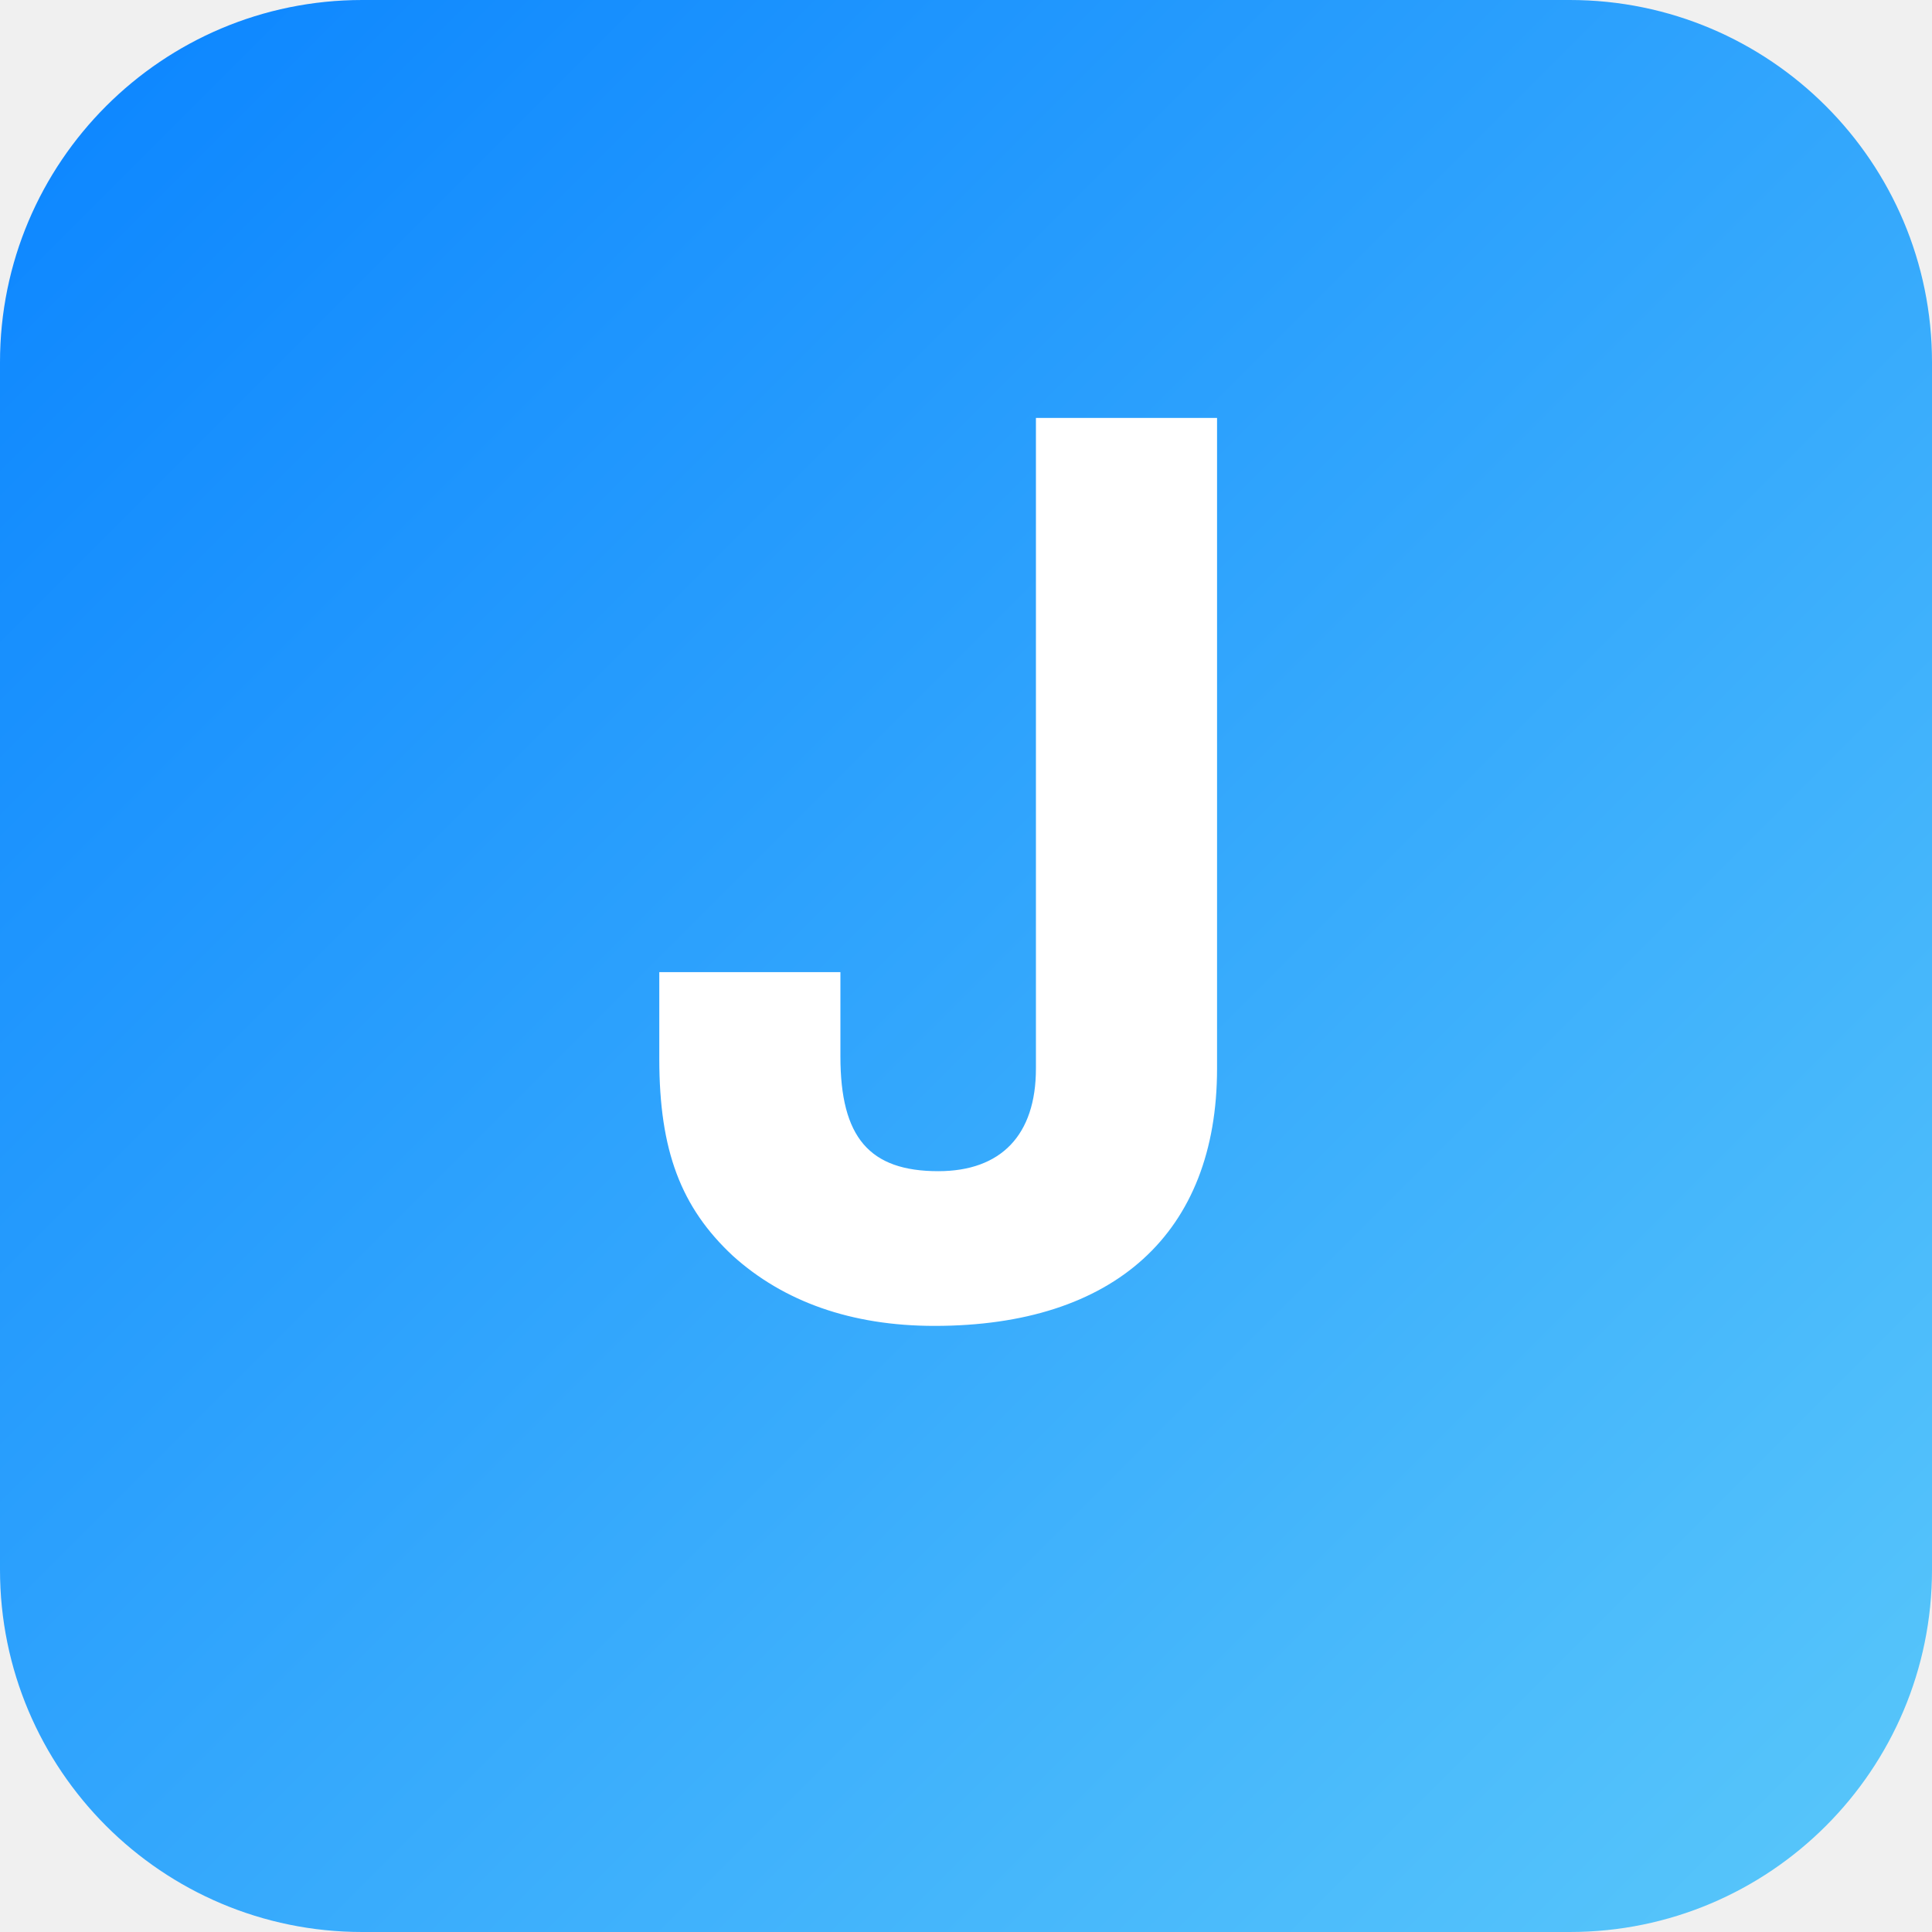
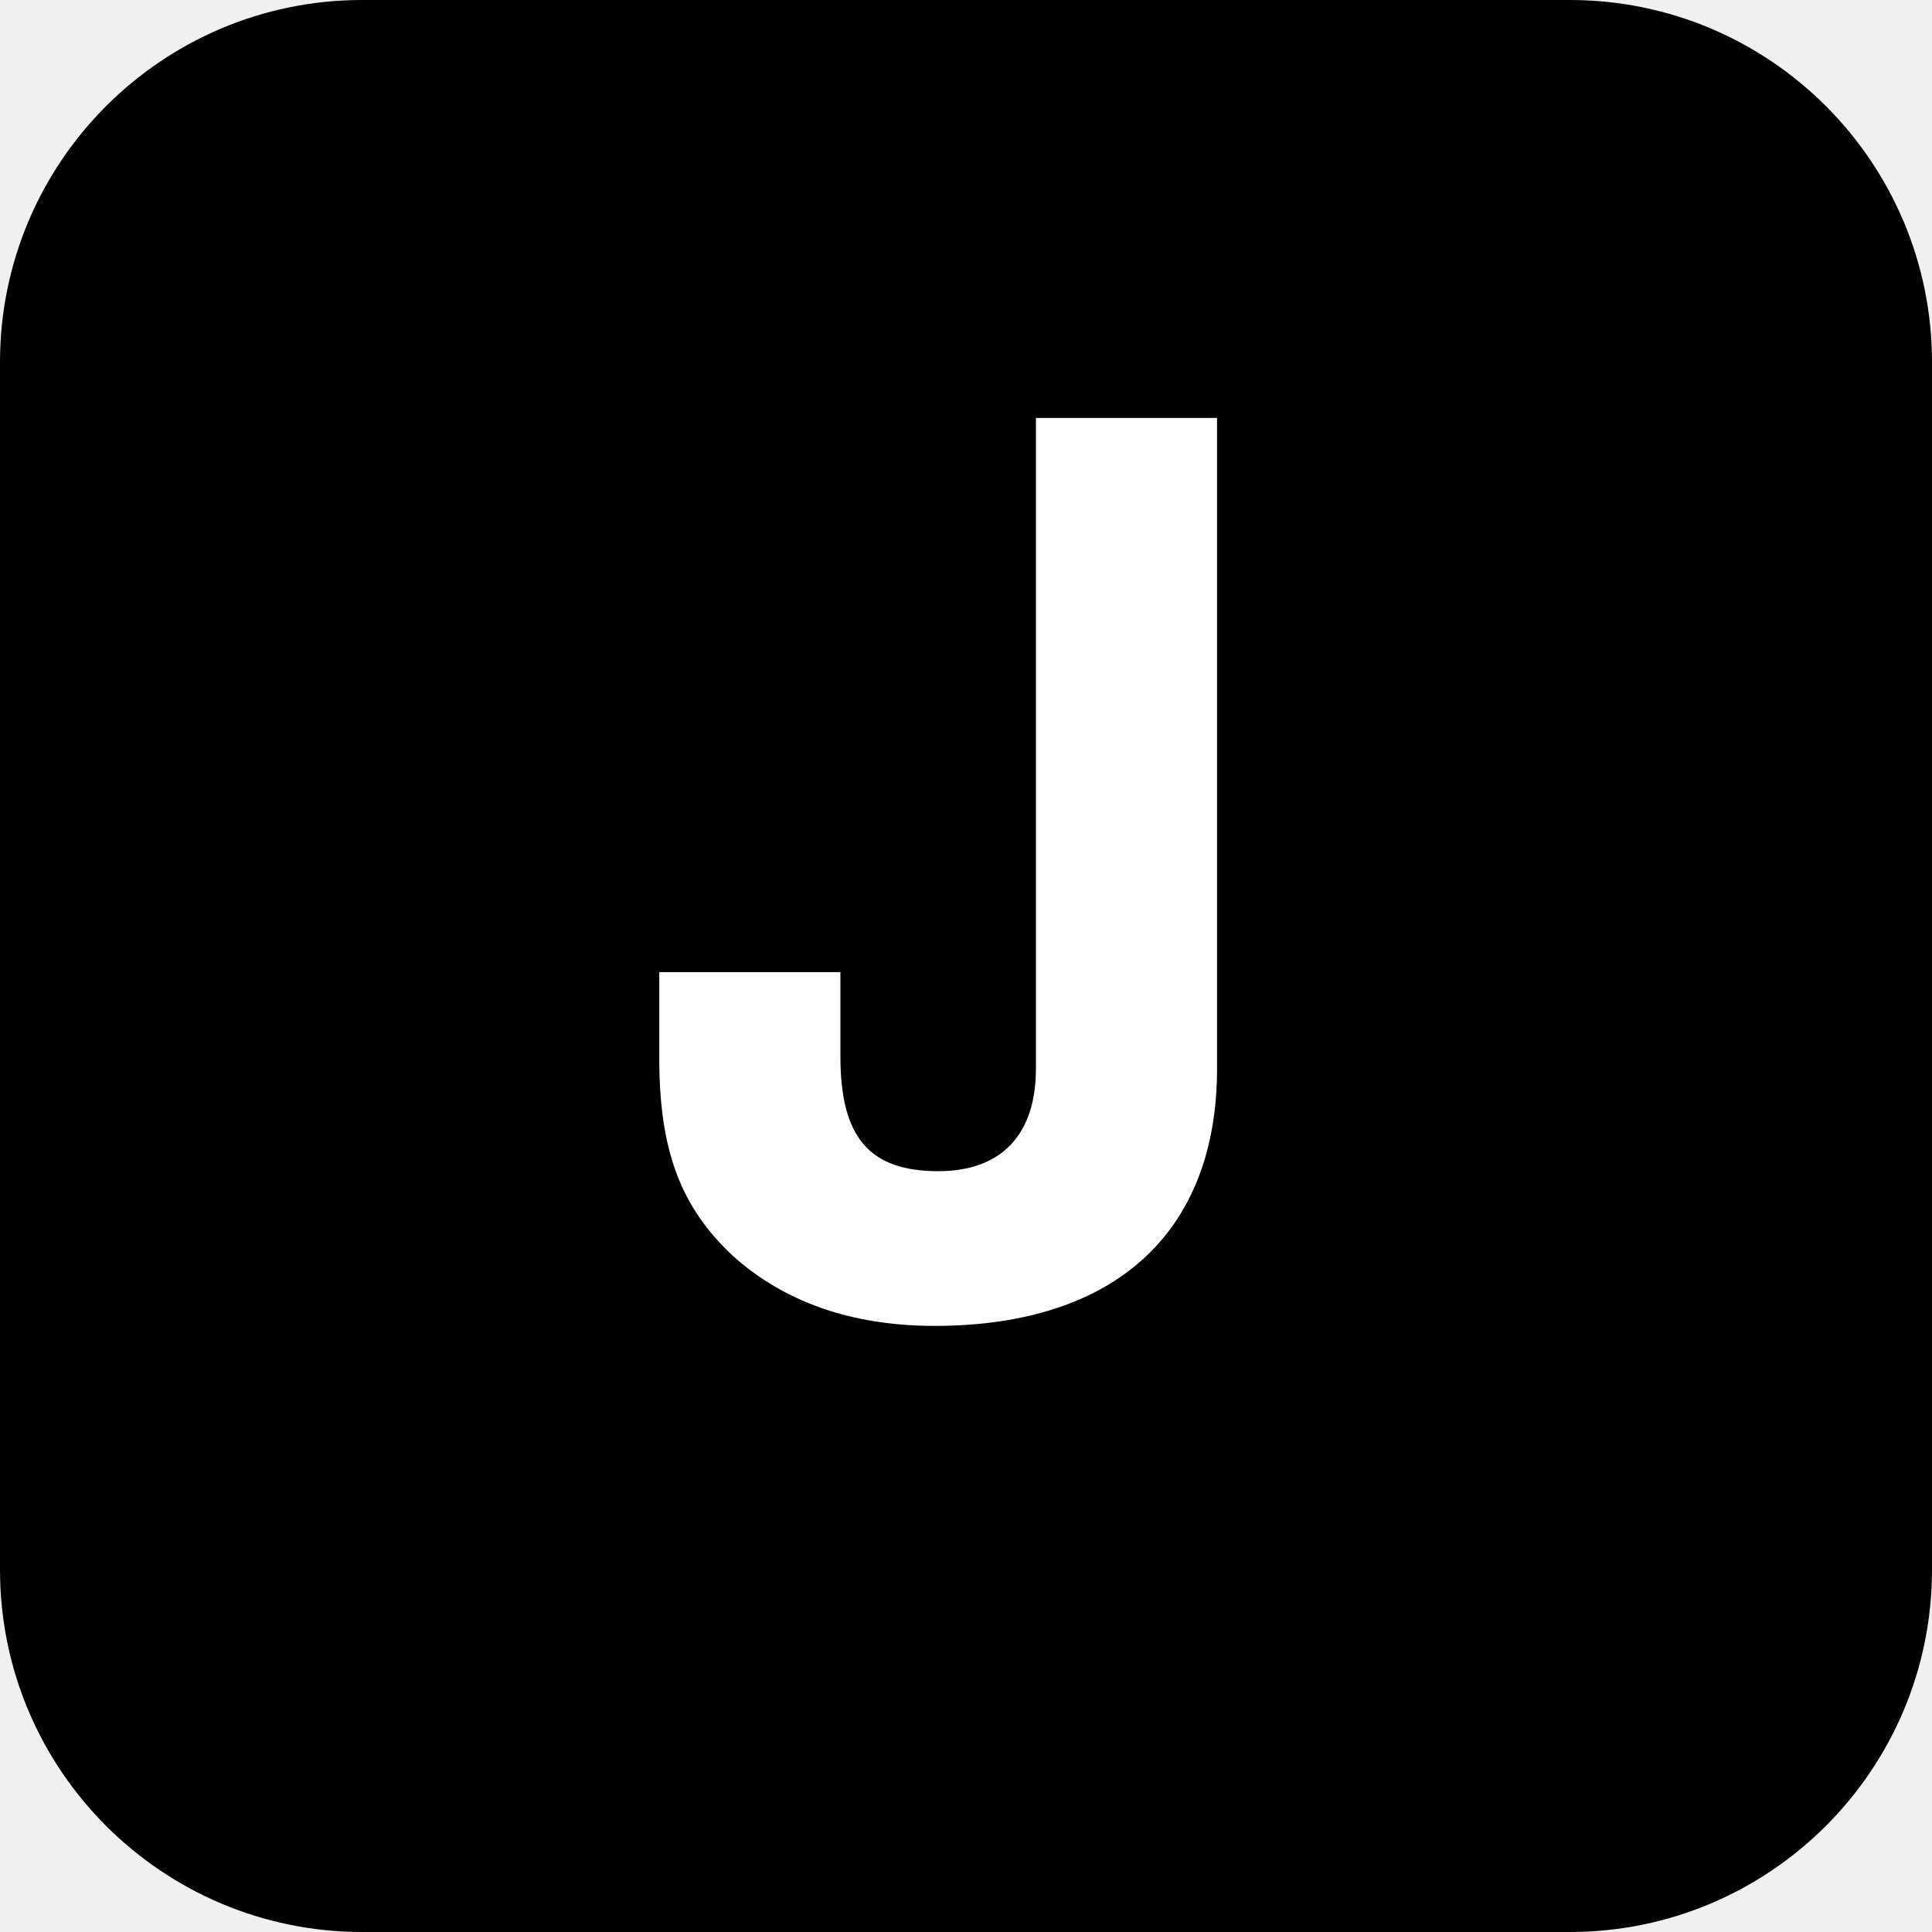
<svg xmlns="http://www.w3.org/2000/svg" viewBox="0 0 128 128" width="128" height="128">
-   <defs>
-     <linearGradient id="bg" x1="0" y1="0" x2="1" y2="1">
-       <stop offset="0%" stop-color="#0a84ff" />
-       <stop offset="100%" stop-color="#5ac8fa" />
-     </linearGradient>
-   </defs>
-   <rect width="128" height="128" rx="24" fill="url(#bg)" />
+   <rect width="128" height="128" rx="24" fill="#000000" />
  <text x="64" y="86" font-family="-apple-system,Helvetica Neue,Helvetica,Arial,sans-serif" font-size="80" font-weight="700" fill="white" text-anchor="middle">J</text>
</svg>
